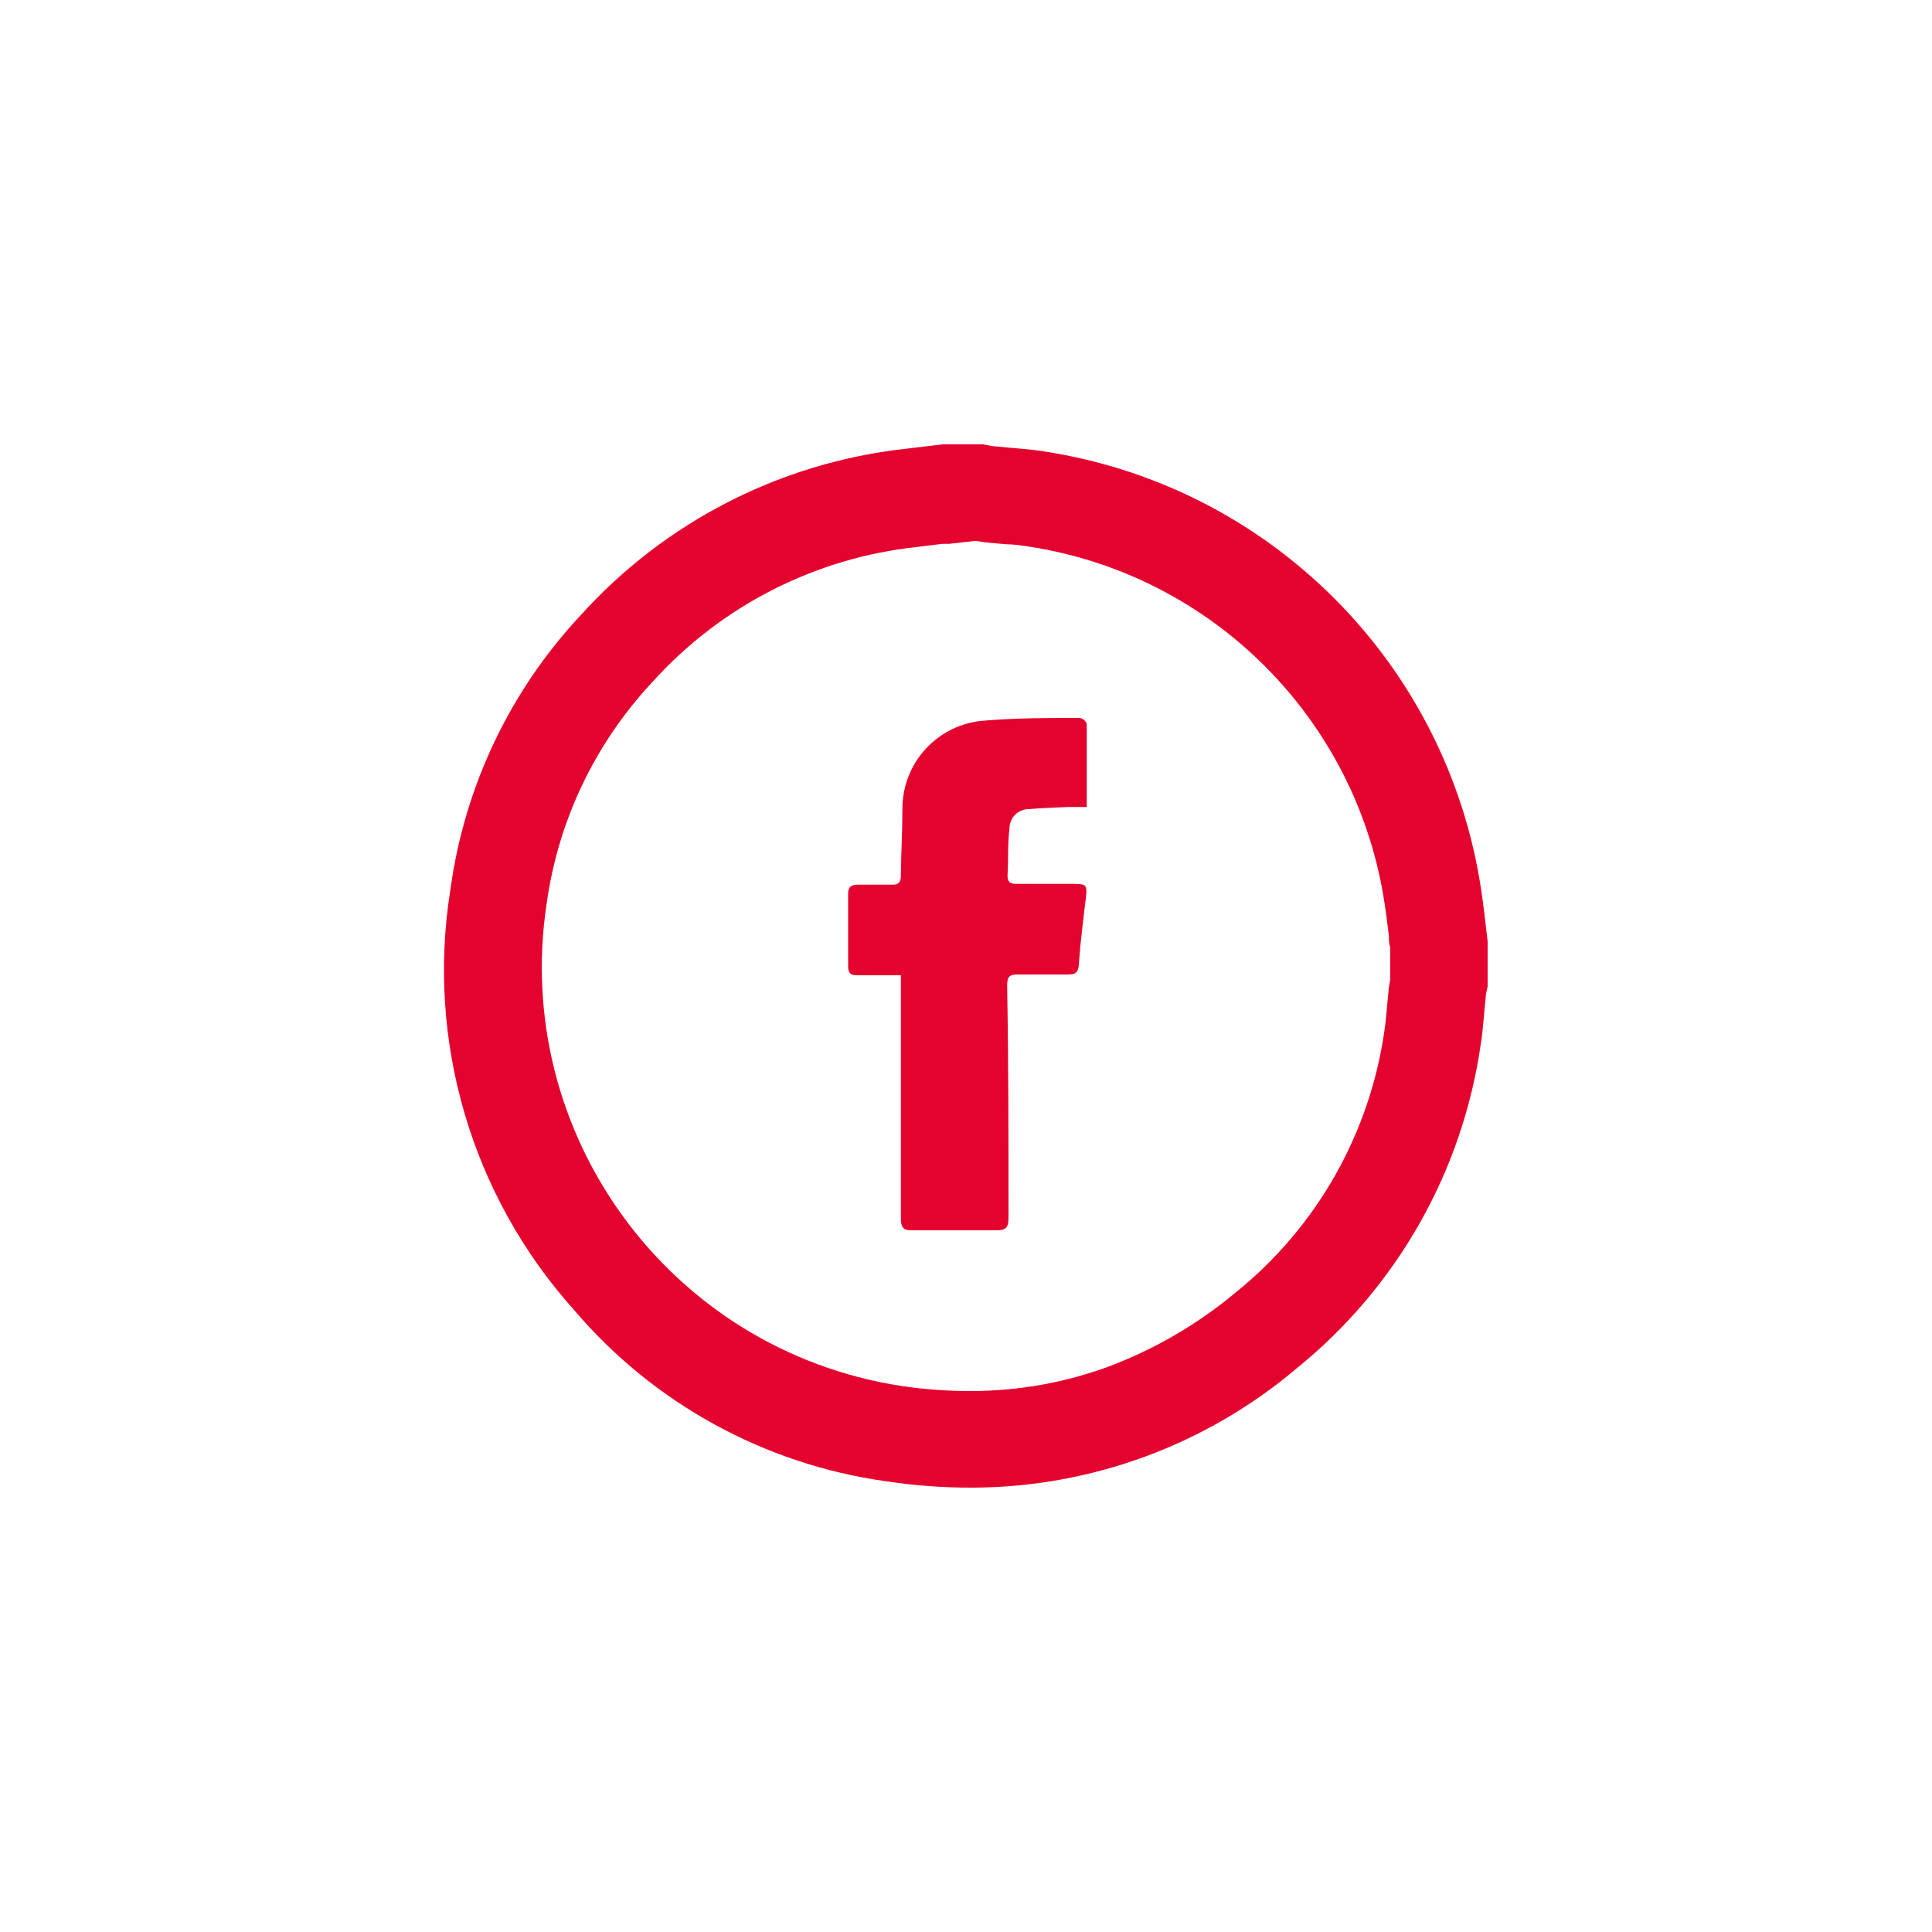
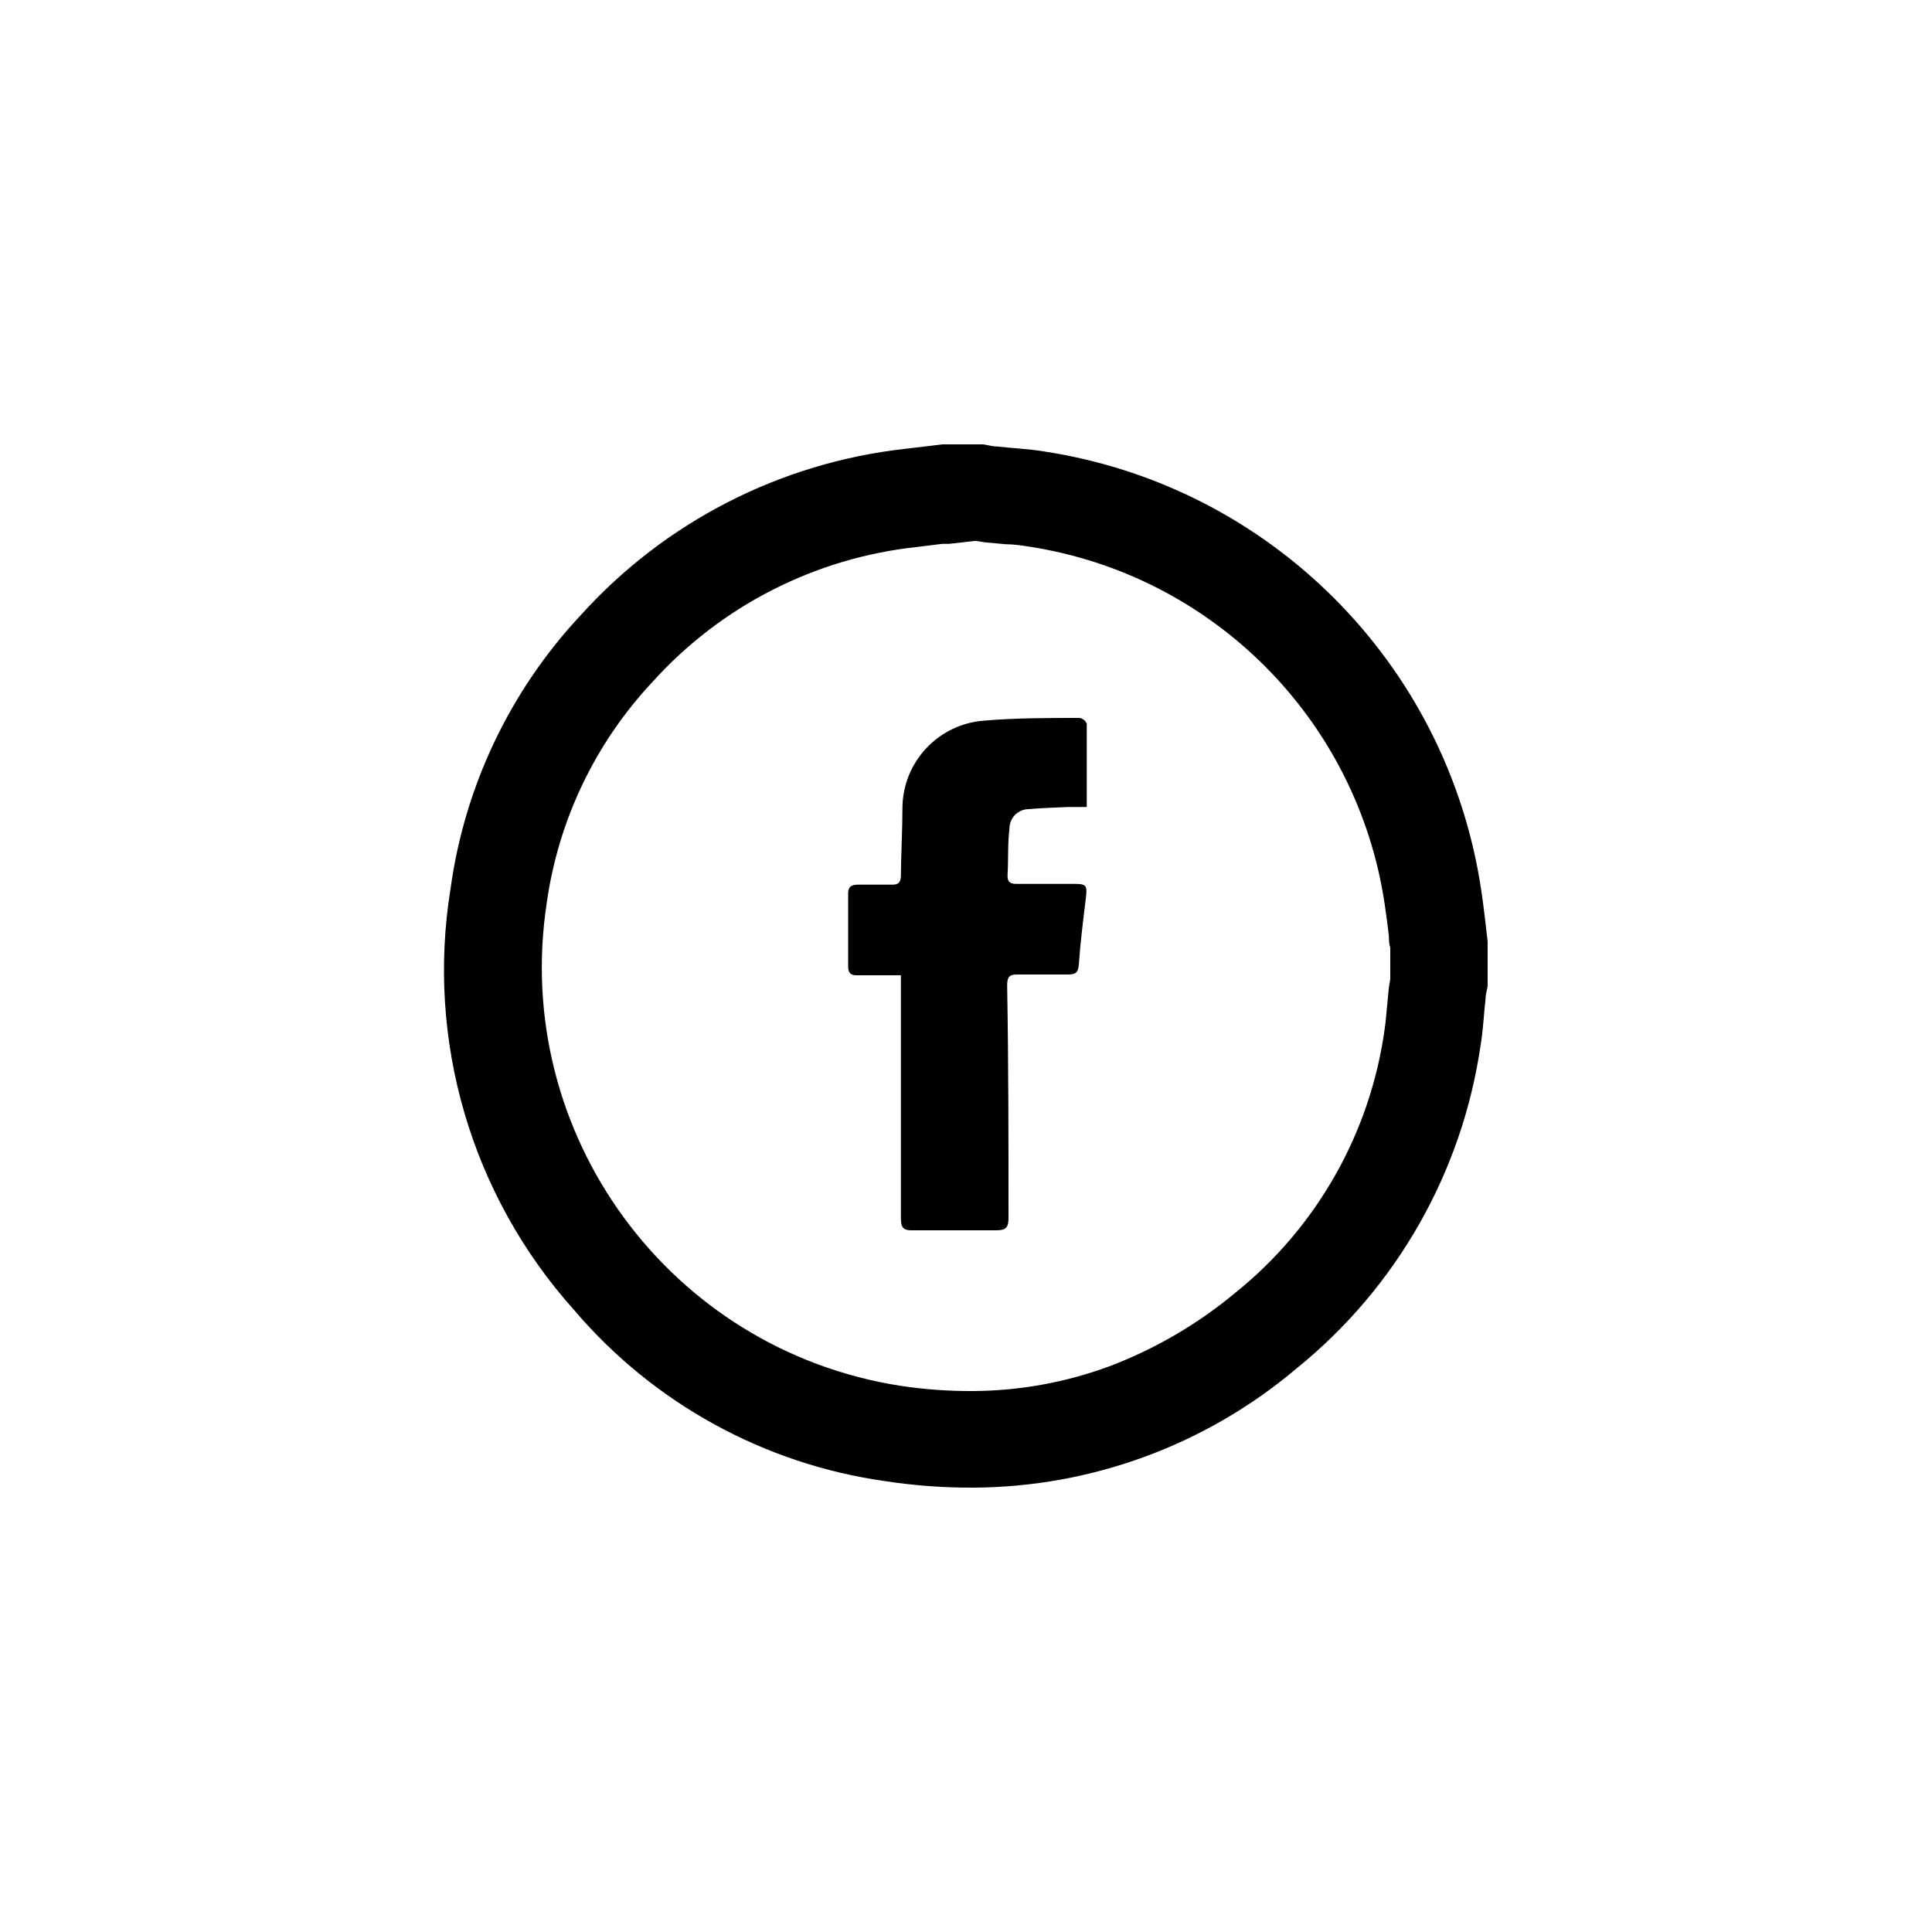
<svg xmlns="http://www.w3.org/2000/svg" viewBox="0 0 100 100">
-   <defs>
-     <style>.cls-1{fill:#e4032e;}</style>
-   </defs>
  <g id="Vrstva_1" data-name="Vrstva 1">
    <path class="cls-1" d="M50.9,23H48.79l-1.93.23a26.58,26.58,0,0,0-16.8,8.61A25.88,25.88,0,0,0,23.32,46,26.34,26.34,0,0,0,29.71,67.8a25.88,25.88,0,0,0,16.15,8.87,29.17,29.17,0,0,0,4.52.33,26.11,26.11,0,0,0,16.73-6.17,26.38,26.38,0,0,0,9.53-16.76c.13-.77.16-1.57.25-2.35,0-.23.07-.45.11-.67l0-2.32c-.11-.91-.2-1.81-.34-2.71A27,27,0,0,0,54,23.36c-.79-.13-1.6-.16-2.4-.25-.24,0-.48-.08-.72-.11m-.42,5c.17,0,.38.06.61.08l1,.09c.43,0,.85.07,1.18.12A22,22,0,0,1,71.67,46.79c.08.53.15,1.08.22,1.67,0,.19,0,.39.07.59v1.57c0,.16-.06.35-.08.57s-.06.64-.09.94-.07.82-.12,1.13a21.24,21.24,0,0,1-7.75,13.67,22.84,22.84,0,0,1-6.5,3.79A20.67,20.67,0,0,1,50.36,72a24.09,24.09,0,0,1-3.75-.27,21.94,21.94,0,0,1-18.31-25,21,21,0,0,1,5.46-11.42,21.51,21.51,0,0,1,13.72-7l1.29-.16.34,0Z" />
    <path class="cls-1" d="M46.63,50.49v.69c0,4,0,7.91,0,11.87,0,.47.11.65.62.63,1.44,0,2.88,0,4.32,0,.53,0,.63-.17.63-.66,0-4,0-8-.07-12,0-.43.09-.59.54-.58.86,0,1.73,0,2.59,0,.38,0,.55-.07.58-.52.08-1.16.23-2.33.37-3.49.07-.61,0-.68-.59-.68h-3c-.34,0-.48-.1-.47-.45.05-.81,0-1.62.1-2.42a1,1,0,0,1,1-1c.68-.06,1.37-.08,2.05-.11h.95c0-1.5,0-2.91,0-4.31a.5.5,0,0,0-.36-.3c-1.65,0-3.31,0-4.95.14a4.56,4.56,0,0,0-4.23,4.53c0,1.15-.07,2.31-.08,3.47,0,.37-.12.5-.48.49-.58,0-1.17,0-1.74,0-.35,0-.52.11-.51.49,0,1.25,0,2.5,0,3.74,0,.34.13.47.47.46.72,0,1.44,0,2.26,0" />
  </g>
</svg>
